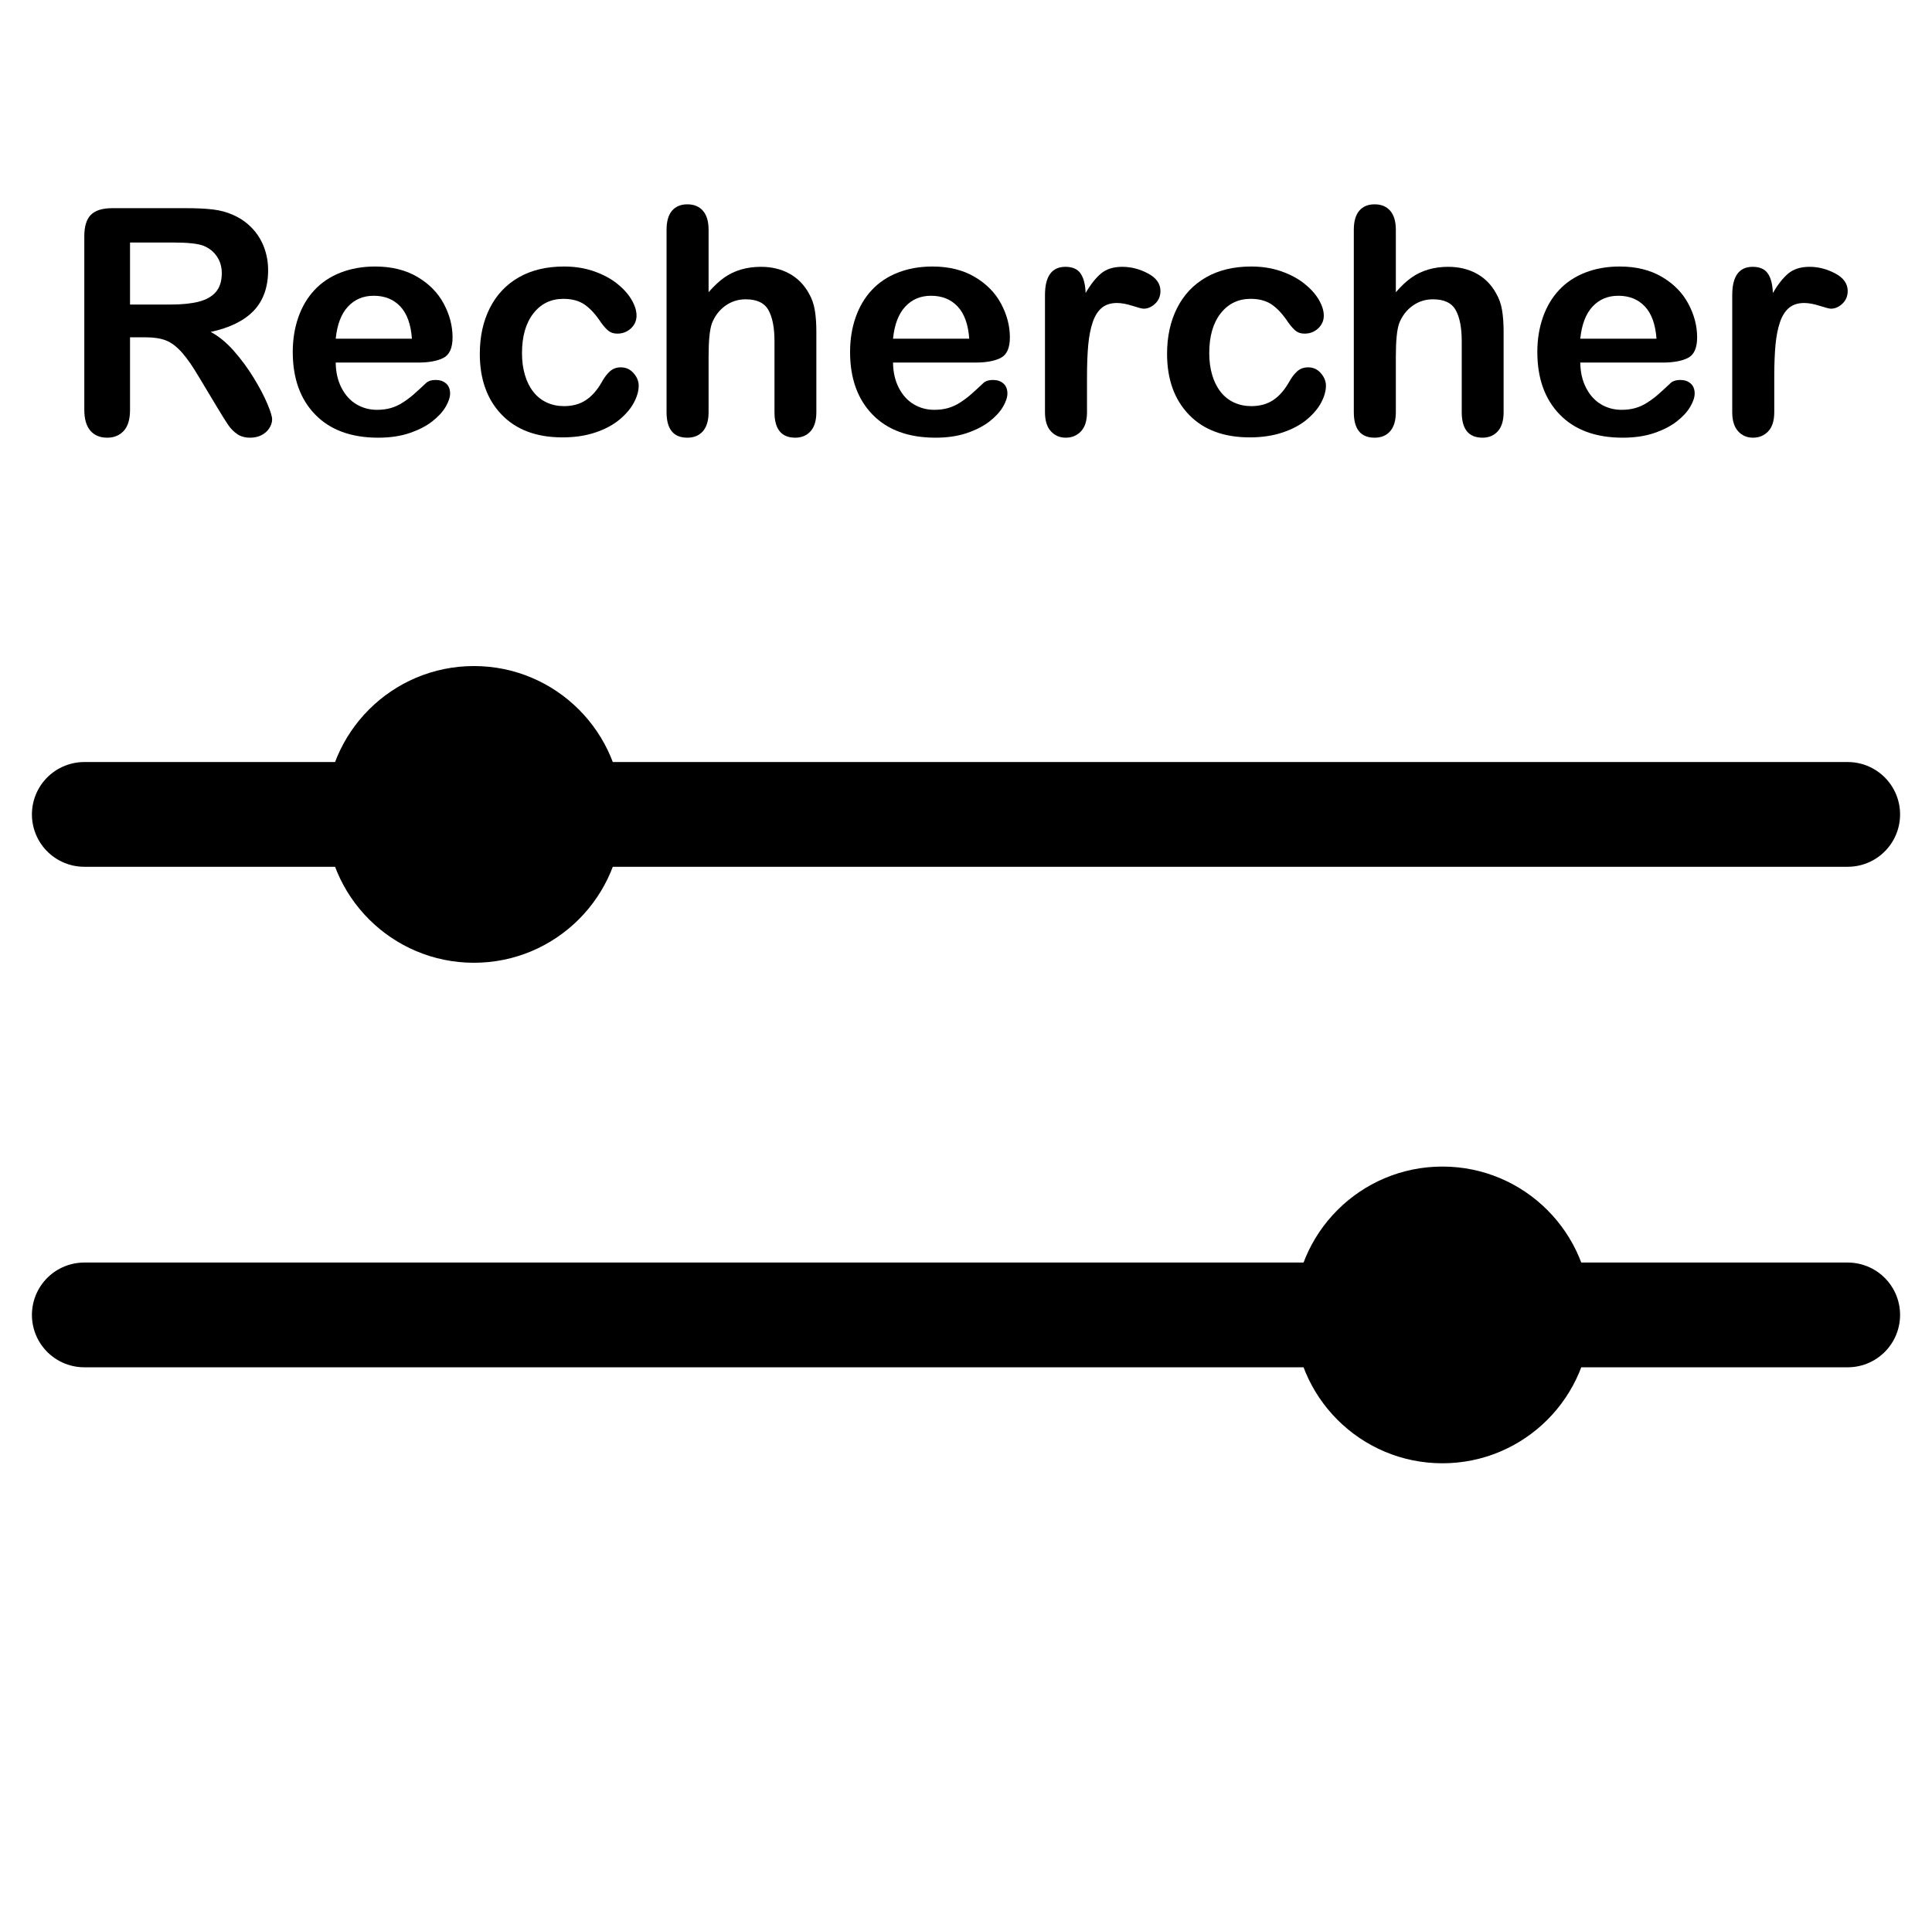
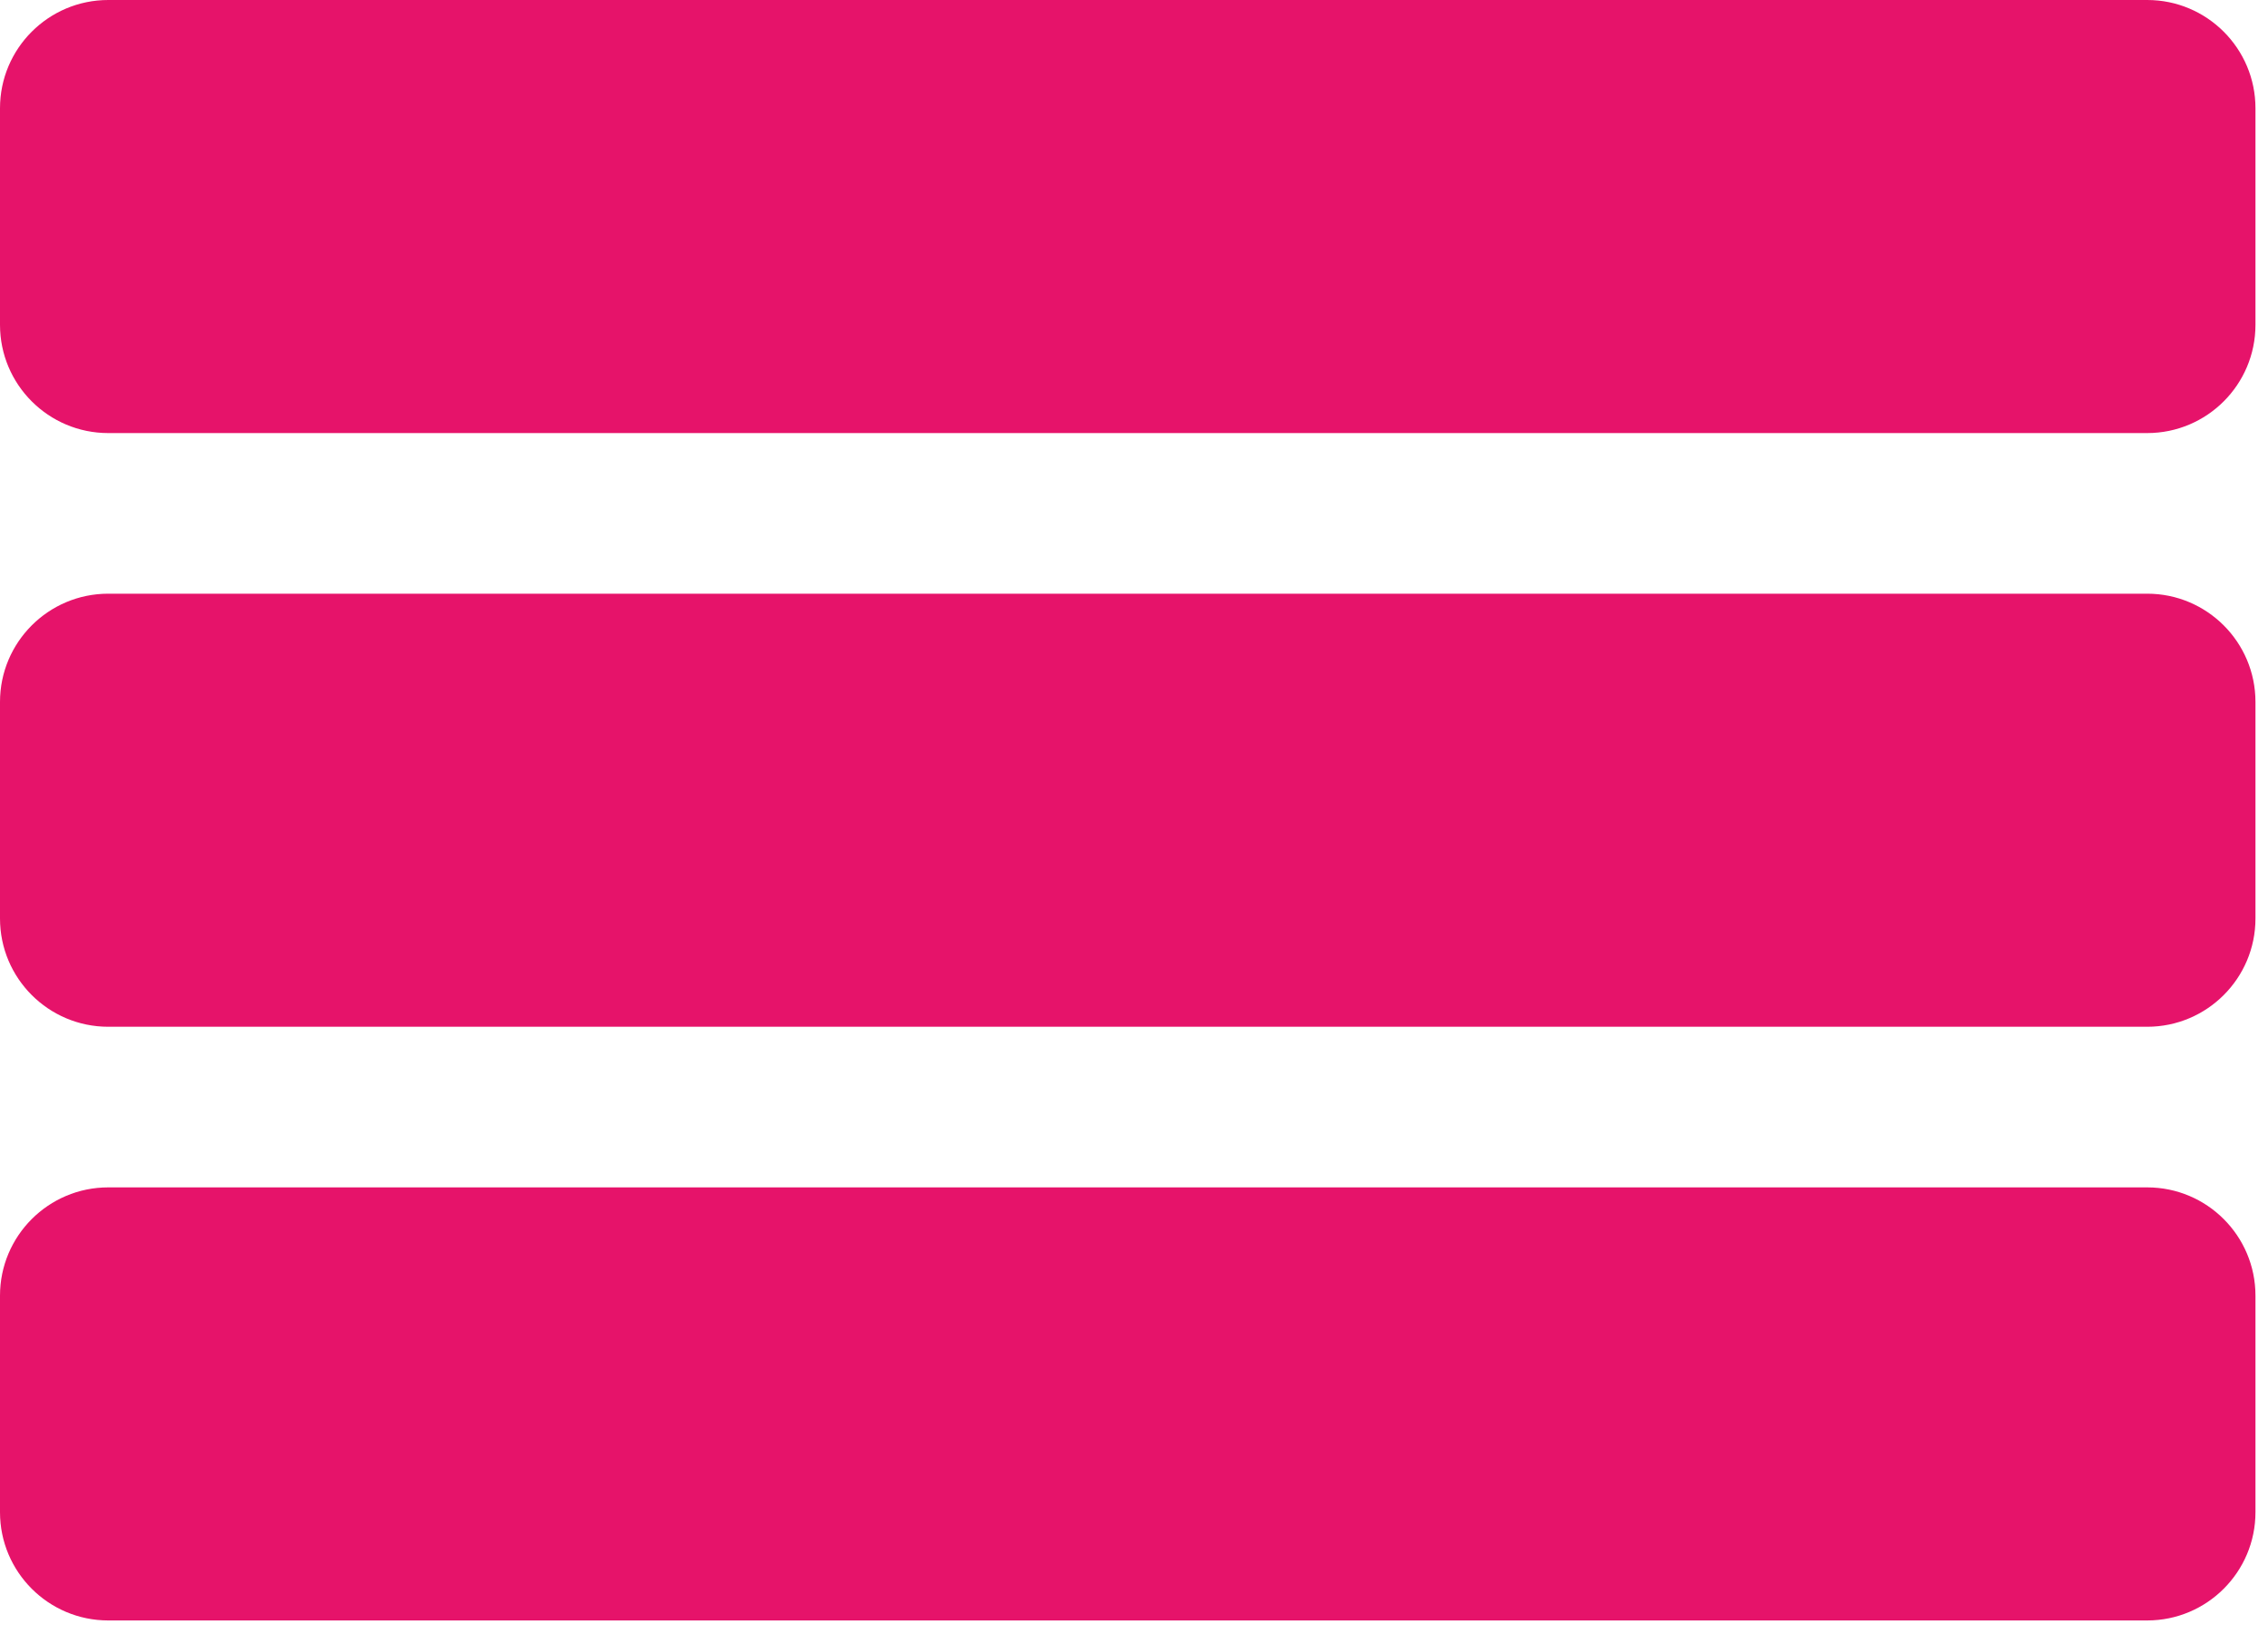
- <svg xmlns="http://www.w3.org/2000/svg" width="100%" height="100%" viewBox="0 0 717 714" version="1.1" xml:space="preserve" style="fill-rule:evenodd;clip-rule:evenodd;stroke-linecap:round;stroke-linejoin:bevel;stroke-miterlimit:1.5;">
-   <rect id="fermer-filtre" x="0" y="0" width="717" height="713.343" style="fill:none;" />
-   <path d="M31.286,488.059l654.428,-0" style="fill:none;stroke:#000;stroke-width:38.88px;" />
-   <path d="M31.286,302.284l654.428,-0" style="fill:none;stroke:#000;stroke-width:38.88px;" />
-   <circle cx="175.885" cy="302.284" r="55.066" />
-   <circle cx="535.305" cy="488.059" r="55.066" />
-   <path d="M54.197,125.204l-5.942,0l-0,26.911c-0,3.542 -0.781,6.151 -2.343,7.827c-1.561,1.676 -3.599,2.514 -6.113,2.514c-2.705,0 -4.799,-0.876 -6.285,-2.628c-1.486,-1.752 -2.228,-4.323 -2.228,-7.713l-0,-64.449c-0,-3.656 0.819,-6.304 2.457,-7.942c1.637,-1.638 4.285,-2.456 7.941,-2.456l27.597,-0c3.809,-0 7.065,0.161 9.77,0.485c2.704,0.324 5.142,0.981 7.313,1.971c2.628,1.105 4.952,2.686 6.971,4.743c2.019,2.056 3.552,4.447 4.599,7.17c1.048,2.724 1.571,5.609 1.571,8.656c0,6.247 -1.761,11.237 -5.285,14.97c-3.523,3.732 -8.865,6.38 -16.026,7.941c3.009,1.6 5.885,3.962 8.627,7.085c2.743,3.124 5.19,6.447 7.342,9.97c2.152,3.524 3.828,6.704 5.028,9.542c1.2,2.838 1.8,4.79 1.8,5.856c-0,1.105 -0.352,2.2 -1.057,3.286c-0.705,1.085 -1.667,1.942 -2.885,2.571c-1.219,0.628 -2.629,0.942 -4.228,0.942c-1.905,0 -3.505,-0.447 -4.8,-1.342c-1.295,-0.895 -2.409,-2.029 -3.342,-3.4c-0.933,-1.371 -2.2,-3.39 -3.8,-6.056l-6.799,-11.313c-2.438,-4.152 -4.618,-7.313 -6.542,-9.484c-1.923,-2.172 -3.876,-3.657 -5.856,-4.457c-1.981,-0.8 -4.476,-1.2 -7.485,-1.2Zm9.713,-35.195l-15.655,-0l-0,23.025l15.198,0c4.076,0 7.504,-0.352 10.284,-1.057c2.781,-0.704 4.904,-1.904 6.371,-3.599c1.466,-1.695 2.2,-4.028 2.2,-6.999c-0,-2.324 -0.591,-4.371 -1.772,-6.142c-1.18,-1.772 -2.818,-3.095 -4.913,-3.971c-1.981,-0.838 -5.885,-1.257 -11.713,-1.257Z" style="fill-rule:nonzero;" />
-   <path d="M155.098,134.574l-30.51,0c0.038,3.543 0.752,6.666 2.142,9.371c1.391,2.704 3.238,4.742 5.542,6.113c2.305,1.371 4.847,2.057 7.628,2.057c1.866,-0 3.571,-0.219 5.114,-0.657c1.542,-0.438 3.037,-1.124 4.485,-2.057c1.447,-0.933 2.78,-1.933 3.999,-3c1.219,-1.066 2.8,-2.514 4.743,-4.342c0.799,-0.686 1.942,-1.028 3.428,-1.028c1.599,-0 2.894,0.438 3.885,1.314c0.99,0.876 1.485,2.114 1.485,3.714c0,1.409 -0.552,3.056 -1.657,4.942c-1.104,1.885 -2.771,3.694 -4.999,5.428c-2.228,1.733 -5.028,3.171 -8.399,4.313c-3.371,1.143 -7.246,1.714 -11.627,1.714c-10.018,0 -17.807,-2.856 -23.368,-8.57c-5.561,-5.713 -8.342,-13.465 -8.342,-23.254c0,-4.609 0.686,-8.885 2.057,-12.827c1.371,-3.942 3.371,-7.323 5.999,-10.141c2.628,-2.819 5.866,-4.981 9.713,-6.485c3.847,-1.505 8.113,-2.257 12.798,-2.257c6.095,-0 11.323,1.285 15.684,3.856c4.361,2.572 7.628,5.895 9.799,9.971c2.171,4.075 3.257,8.227 3.257,12.455c-0,3.923 -1.124,6.466 -3.371,7.628c-2.248,1.161 -5.409,1.742 -9.485,1.742Zm-30.51,-8.856l28.282,0c-0.381,-5.332 -1.819,-9.322 -4.314,-11.97c-2.495,-2.647 -5.78,-3.97 -9.856,-3.97c-3.885,-0 -7.075,1.342 -9.57,4.028c-2.495,2.685 -4.009,6.656 -4.542,11.912Z" style="fill-rule:nonzero;" />
-   <path d="M237.03,143.145c0,1.942 -0.581,4.018 -1.742,6.227c-1.162,2.21 -2.933,4.314 -5.314,6.314c-2.381,2 -5.38,3.609 -8.999,4.828c-3.618,1.219 -7.694,1.828 -12.227,1.828c-9.637,0 -17.159,-2.809 -22.568,-8.427c-5.409,-5.619 -8.114,-13.151 -8.114,-22.597c0,-6.4 1.238,-12.056 3.714,-16.97c2.476,-4.913 6.057,-8.713 10.742,-11.398c4.685,-2.685 10.284,-4.028 16.798,-4.028c4.037,-0 7.741,0.59 11.112,1.771c3.371,1.181 6.228,2.704 8.571,4.571c2.342,1.866 4.132,3.857 5.37,5.971c1.238,2.114 1.857,4.085 1.857,5.913c0,1.866 -0.695,3.447 -2.085,4.742c-1.39,1.295 -3.076,1.943 -5.057,1.943c-1.295,-0 -2.371,-0.333 -3.228,-1c-0.857,-0.667 -1.819,-1.743 -2.885,-3.228c-1.905,-2.895 -3.895,-5.066 -5.971,-6.514c-2.076,-1.447 -4.713,-2.171 -7.913,-2.171c-4.609,0 -8.323,1.8 -11.141,5.4c-2.819,3.599 -4.228,8.522 -4.228,14.769c-0,2.933 0.361,5.628 1.085,8.085c0.724,2.457 1.771,4.551 3.143,6.285c1.371,1.733 3.028,3.047 4.97,3.942c1.943,0.895 4.076,1.343 6.4,1.343c3.123,-0 5.799,-0.724 8.027,-2.172c2.228,-1.447 4.2,-3.656 5.914,-6.627c0.952,-1.752 1.98,-3.124 3.085,-4.114c1.104,-0.99 2.457,-1.485 4.056,-1.485c1.905,-0 3.486,0.723 4.743,2.171c1.257,1.447 1.885,2.99 1.885,4.628Z" style="fill-rule:nonzero;" />
-   <path d="M262.97,85.324l-0,23.139c1.98,-2.285 3.913,-4.094 5.799,-5.427c1.885,-1.334 3.971,-2.333 6.256,-3c2.286,-0.667 4.742,-1 7.371,-1c3.961,0 7.475,0.838 10.541,2.514c3.066,1.676 5.476,4.114 7.228,7.313c1.104,1.867 1.847,3.952 2.228,6.257c0.381,2.304 0.571,4.961 0.571,7.97l0,29.882c0,3.123 -0.714,5.485 -2.142,7.085c-1.429,1.599 -3.324,2.399 -5.685,2.399c-5.142,0 -7.713,-3.161 -7.713,-9.484l-0,-26.34c-0,-4.989 -0.743,-8.827 -2.229,-11.512c-1.485,-2.686 -4.304,-4.028 -8.456,-4.028c-2.78,-0 -5.285,0.79 -7.513,2.371c-2.228,1.581 -3.895,3.742 -4.999,6.485c-0.838,2.323 -1.257,6.456 -1.257,12.398l-0,20.626c-0,3.085 -0.695,5.437 -2.086,7.056c-1.39,1.619 -3.323,2.428 -5.799,2.428c-5.142,0 -7.713,-3.161 -7.713,-9.484l-0,-67.648c-0,-3.162 0.676,-5.533 2.028,-7.114c1.352,-1.58 3.247,-2.371 5.685,-2.371c2.476,0 4.409,0.8 5.799,2.4c1.391,1.6 2.086,3.961 2.086,7.085Z" style="fill-rule:nonzero;" />
-   <path d="M361.928,134.574l-30.51,0c0.038,3.543 0.752,6.666 2.142,9.371c1.391,2.704 3.238,4.742 5.543,6.113c2.304,1.371 4.847,2.057 7.627,2.057c1.867,-0 3.571,-0.219 5.114,-0.657c1.542,-0.438 3.037,-1.124 4.485,-2.057c1.447,-0.933 2.78,-1.933 3.999,-3c1.219,-1.066 2.8,-2.514 4.743,-4.342c0.799,-0.686 1.942,-1.028 3.428,-1.028c1.599,-0 2.895,0.438 3.885,1.314c0.99,0.876 1.485,2.114 1.485,3.714c0,1.409 -0.552,3.056 -1.657,4.942c-1.104,1.885 -2.771,3.694 -4.999,5.428c-2.228,1.733 -5.028,3.171 -8.399,4.313c-3.371,1.143 -7.246,1.714 -11.627,1.714c-10.018,0 -17.807,-2.856 -23.368,-8.57c-5.561,-5.713 -8.342,-13.465 -8.342,-23.254c0,-4.609 0.686,-8.885 2.057,-12.827c1.371,-3.942 3.371,-7.323 5.999,-10.141c2.628,-2.819 5.866,-4.981 9.713,-6.485c3.847,-1.505 8.113,-2.257 12.798,-2.257c6.095,-0 11.323,1.285 15.684,3.856c4.361,2.572 7.628,5.895 9.799,9.971c2.171,4.075 3.257,8.227 3.257,12.455c-0,3.923 -1.124,6.466 -3.371,7.628c-2.248,1.161 -5.409,1.742 -9.485,1.742Zm-30.51,-8.856l28.282,0c-0.381,-5.332 -1.819,-9.322 -4.314,-11.97c-2.495,-2.647 -5.78,-3.97 -9.856,-3.97c-3.885,-0 -7.075,1.342 -9.57,4.028c-2.495,2.685 -4.009,6.656 -4.542,11.912Z" style="fill-rule:nonzero;" />
-   <path d="M403.408,139.945l0,13.027c0,3.161 -0.742,5.533 -2.228,7.113c-1.485,1.581 -3.371,2.371 -5.656,2.371c-2.248,0 -4.095,-0.8 -5.542,-2.399c-1.448,-1.6 -2.172,-3.962 -2.172,-7.085l0,-43.423c0,-7.009 2.533,-10.513 7.599,-10.513c2.591,0 4.457,0.819 5.6,2.457c1.142,1.638 1.771,4.057 1.885,7.256c1.867,-3.199 3.781,-5.618 5.742,-7.256c1.962,-1.638 4.581,-2.457 7.856,-2.457c3.276,0 6.457,0.819 9.542,2.457c3.085,1.638 4.628,3.809 4.628,6.513c-0,1.905 -0.657,3.476 -1.971,4.714c-1.314,1.238 -2.733,1.857 -4.257,1.857c-0.571,-0 -1.952,-0.352 -4.142,-1.057c-2.19,-0.705 -4.123,-1.057 -5.799,-1.057c-2.286,-0 -4.152,0.6 -5.6,1.8c-1.447,1.2 -2.571,2.98 -3.371,5.342c-0.799,2.361 -1.352,5.171 -1.657,8.427c-0.304,3.257 -0.457,7.228 -0.457,11.913Z" style="fill-rule:nonzero;" />
-   <path d="M492.083,143.145c-0,1.942 -0.581,4.018 -1.743,6.227c-1.162,2.21 -2.933,4.314 -5.314,6.314c-2.38,2 -5.38,3.609 -8.999,4.828c-3.618,1.219 -7.694,1.828 -12.227,1.828c-9.636,0 -17.159,-2.809 -22.568,-8.427c-5.409,-5.619 -8.113,-13.151 -8.113,-22.597c-0,-6.4 1.238,-12.056 3.714,-16.97c2.475,-4.913 6.056,-8.713 10.741,-11.398c4.685,-2.685 10.284,-4.028 16.798,-4.028c4.037,-0 7.742,0.59 11.113,1.771c3.371,1.181 6.227,2.704 8.57,4.571c2.343,1.866 4.133,3.857 5.371,5.971c1.238,2.114 1.857,4.085 1.857,5.913c-0,1.866 -0.696,3.447 -2.086,4.742c-1.39,1.295 -3.076,1.943 -5.056,1.943c-1.295,-0 -2.371,-0.333 -3.228,-1c-0.857,-0.667 -1.819,-1.743 -2.886,-3.228c-1.904,-2.895 -3.895,-5.066 -5.97,-6.514c-2.076,-1.447 -4.714,-2.171 -7.914,-2.171c-4.609,0 -8.322,1.8 -11.141,5.4c-2.819,3.599 -4.228,8.522 -4.228,14.769c-0,2.933 0.362,5.628 1.085,8.085c0.724,2.457 1.772,4.551 3.143,6.285c1.371,1.733 3.028,3.047 4.971,3.942c1.942,0.895 4.075,1.343 6.399,1.343c3.123,-0 5.799,-0.724 8.027,-2.172c2.229,-1.447 4.2,-3.656 5.914,-6.627c0.952,-1.752 1.981,-3.124 3.085,-4.114c1.105,-0.99 2.457,-1.485 4.057,-1.485c1.904,-0 3.485,0.723 4.742,2.171c1.257,1.447 1.886,2.99 1.886,4.628Z" style="fill-rule:nonzero;" />
-   <path d="M518.022,85.324l-0,23.139c1.981,-2.285 3.914,-4.094 5.799,-5.427c1.886,-1.334 3.971,-2.333 6.257,-3c2.285,-0.667 4.742,-1 7.37,-1c3.961,0 7.475,0.838 10.541,2.514c3.067,1.676 5.476,4.114 7.228,7.313c1.105,1.867 1.847,3.952 2.228,6.257c0.381,2.304 0.572,4.961 0.572,7.97l-0,29.882c-0,3.123 -0.714,5.485 -2.143,7.085c-1.428,1.599 -3.323,2.399 -5.685,2.399c-5.142,0 -7.713,-3.161 -7.713,-9.484l-0,-26.34c-0,-4.989 -0.743,-8.827 -2.228,-11.512c-1.486,-2.686 -4.305,-4.028 -8.456,-4.028c-2.781,-0 -5.285,0.79 -7.514,2.371c-2.228,1.581 -3.894,3.742 -4.999,6.485c-0.838,2.323 -1.257,6.456 -1.257,12.398l-0,20.626c-0,3.085 -0.695,5.437 -2.085,7.056c-1.391,1.619 -3.324,2.428 -5.8,2.428c-5.142,0 -7.713,-3.161 -7.713,-9.484l0,-67.648c0,-3.162 0.676,-5.533 2.028,-7.114c1.353,-1.58 3.248,-2.371 5.685,-2.371c2.476,0 4.409,0.8 5.8,2.4c1.39,1.6 2.085,3.961 2.085,7.085Z" style="fill-rule:nonzero;" />
-   <path d="M616.98,134.574l-30.51,0c0.038,3.543 0.752,6.666 2.143,9.371c1.39,2.704 3.237,4.742 5.542,6.113c2.304,1.371 4.847,2.057 7.627,2.057c1.867,-0 3.571,-0.219 5.114,-0.657c1.543,-0.438 3.038,-1.124 4.485,-2.057c1.448,-0.933 2.781,-1.933 4,-3c1.219,-1.066 2.799,-2.514 4.742,-4.342c0.8,-0.686 1.942,-1.028 3.428,-1.028c1.6,-0 2.895,0.438 3.885,1.314c0.991,0.876 1.486,2.114 1.486,3.714c-0,1.409 -0.553,3.056 -1.657,4.942c-1.105,1.885 -2.771,3.694 -5,5.428c-2.228,1.733 -5.027,3.171 -8.398,4.313c-3.371,1.143 -7.247,1.714 -11.627,1.714c-10.018,0 -17.808,-2.856 -23.369,-8.57c-5.561,-5.713 -8.342,-13.465 -8.342,-23.254c0,-4.609 0.686,-8.885 2.057,-12.827c1.371,-3.942 3.371,-7.323 5.999,-10.141c2.629,-2.819 5.866,-4.981 9.713,-6.485c3.848,-1.505 8.114,-2.257 12.799,-2.257c6.094,-0 11.322,1.285 15.683,3.856c4.362,2.572 7.628,5.895 9.799,9.971c2.171,4.075 3.257,8.227 3.257,12.455c-0,3.923 -1.124,6.466 -3.371,7.628c-2.247,1.161 -5.409,1.742 -9.485,1.742Zm-30.51,-8.856l28.282,0c-0.381,-5.332 -1.819,-9.322 -4.314,-11.97c-2.494,-2.647 -5.78,-3.97 -9.855,-3.97c-3.886,-0 -7.076,1.342 -9.571,4.028c-2.495,2.685 -4.009,6.656 -4.542,11.912Z" style="fill-rule:nonzero;" />
-   <path d="M658.461,139.945l-0,13.027c-0,3.161 -0.743,5.533 -2.229,7.113c-1.485,1.581 -3.371,2.371 -5.656,2.371c-2.247,0 -4.095,-0.8 -5.542,-2.399c-1.448,-1.6 -2.171,-3.962 -2.171,-7.085l-0,-43.423c-0,-7.009 2.533,-10.513 7.599,-10.513c2.59,0 4.456,0.819 5.599,2.457c1.143,1.638 1.771,4.057 1.885,7.256c1.867,-3.199 3.781,-5.618 5.743,-7.256c1.961,-1.638 4.58,-2.457 7.856,-2.457c3.275,0 6.456,0.819 9.541,2.457c3.086,1.638 4.628,3.809 4.628,6.513c0,1.905 -0.657,3.476 -1.971,4.714c-1.314,1.238 -2.733,1.857 -4.256,1.857c-0.572,-0 -1.953,-0.352 -4.143,-1.057c-2.19,-0.705 -4.123,-1.057 -5.799,-1.057c-2.285,-0 -4.152,0.6 -5.599,1.8c-1.448,1.2 -2.571,2.98 -3.371,5.342c-0.8,2.361 -1.352,5.171 -1.657,8.427c-0.305,3.257 -0.457,7.228 -0.457,11.913Z" style="fill-rule:nonzero;" />
+ <svg xmlns="http://www.w3.org/2000/svg" width="100%" height="100%" viewBox="0 0 150 108" version="1.1" xml:space="preserve" style="fill-rule:evenodd;clip-rule:evenodd;stroke-linejoin:round;stroke-miterlimit:2;">
+   <g>
+     <path d="M149.171,46.422l0,14.32c0,3.952 -3.208,7.16 -7.16,7.16l-134.851,0c-3.952,0 -7.16,-3.208 -7.16,-7.16l0,-14.32c0,-3.952 3.208,-7.16 7.16,-7.16l134.851,0c3.952,0 7.16,3.208 7.16,7.16Z" style="fill:#e6136a;" />
+     <path d="M149.171,85.684l0,14.32c0,3.952 -3.208,7.16 -7.16,7.16l-134.851,0c-3.952,0 -7.16,-3.208 -7.16,-7.16l0,-14.32c0,-3.952 3.208,-7.16 7.16,-7.16l134.851,0c3.952,0 7.16,3.208 7.16,7.16Z" style="fill:#e6136a;" />
+     <path d="M149.171,7.16l0,14.32c0,3.952 -3.208,7.16 -7.16,7.16l-134.851,0c-3.952,0 -7.16,-3.208 -7.16,-7.16l0,-14.32c0,-3.952 3.208,-7.16 7.16,-7.16l134.851,0c3.952,0 7.16,3.208 7.16,7.16Z" style="fill:#e6136a;" />
+   </g>
</svg>
